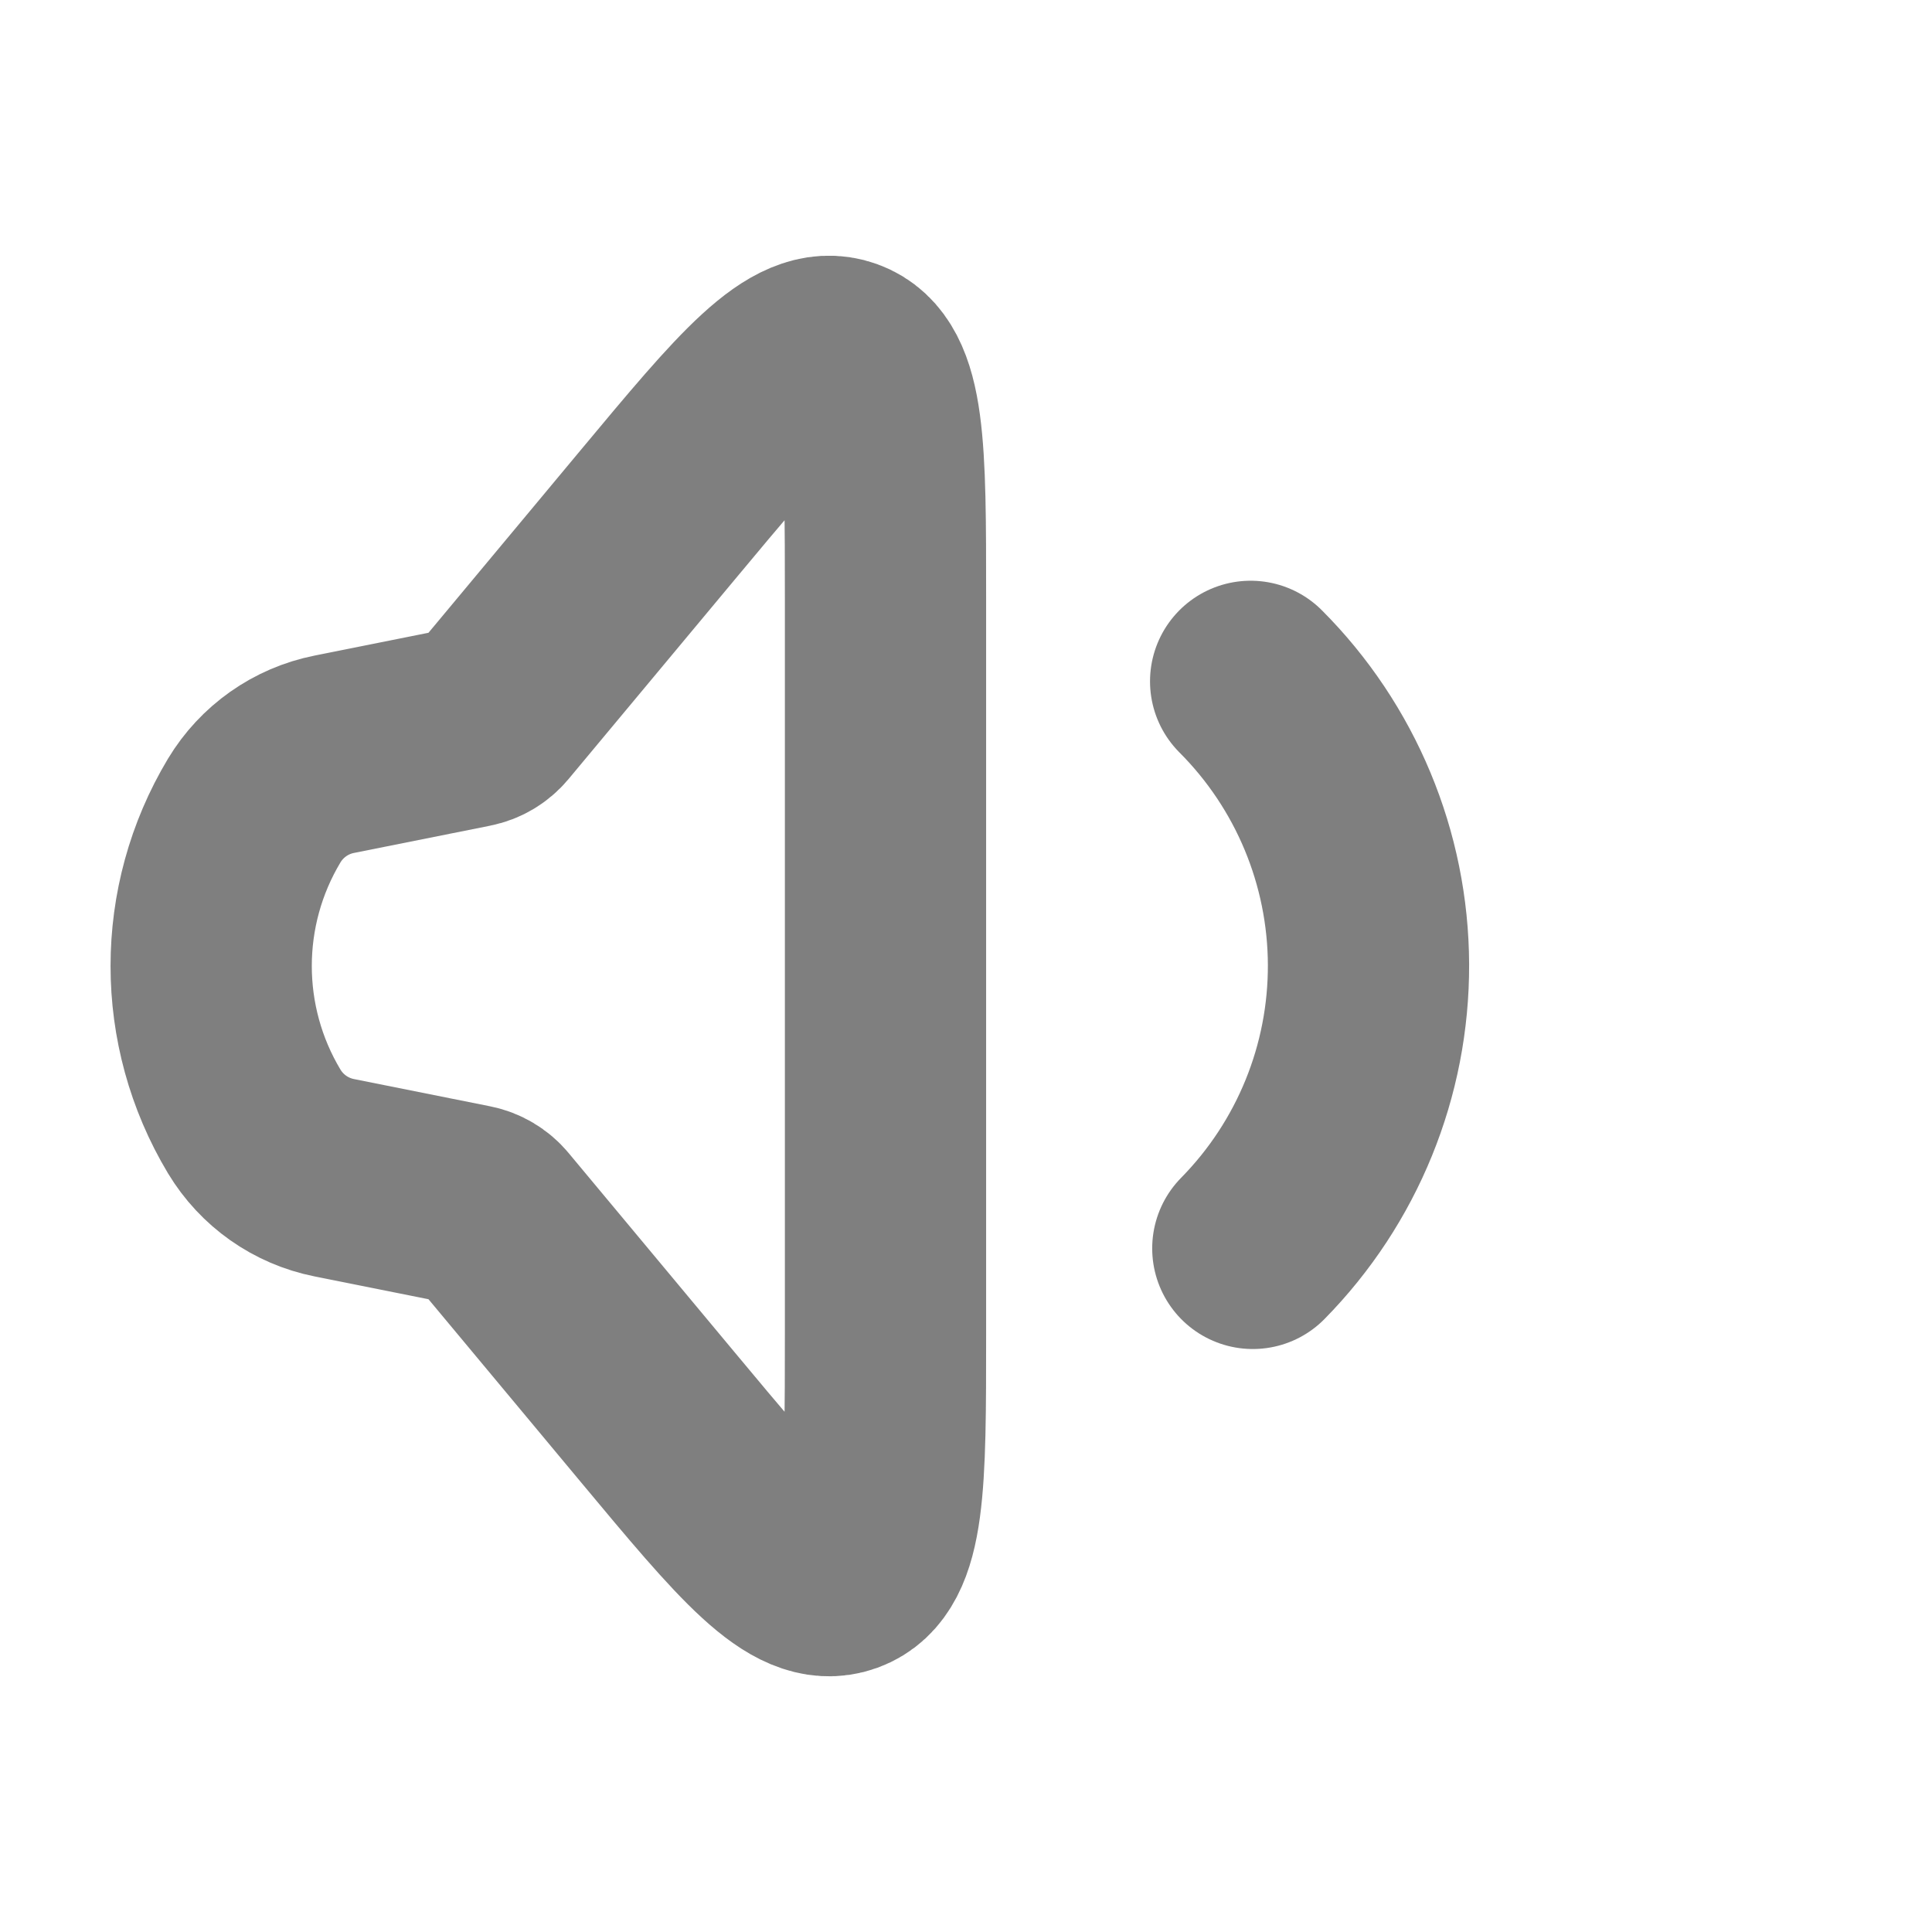
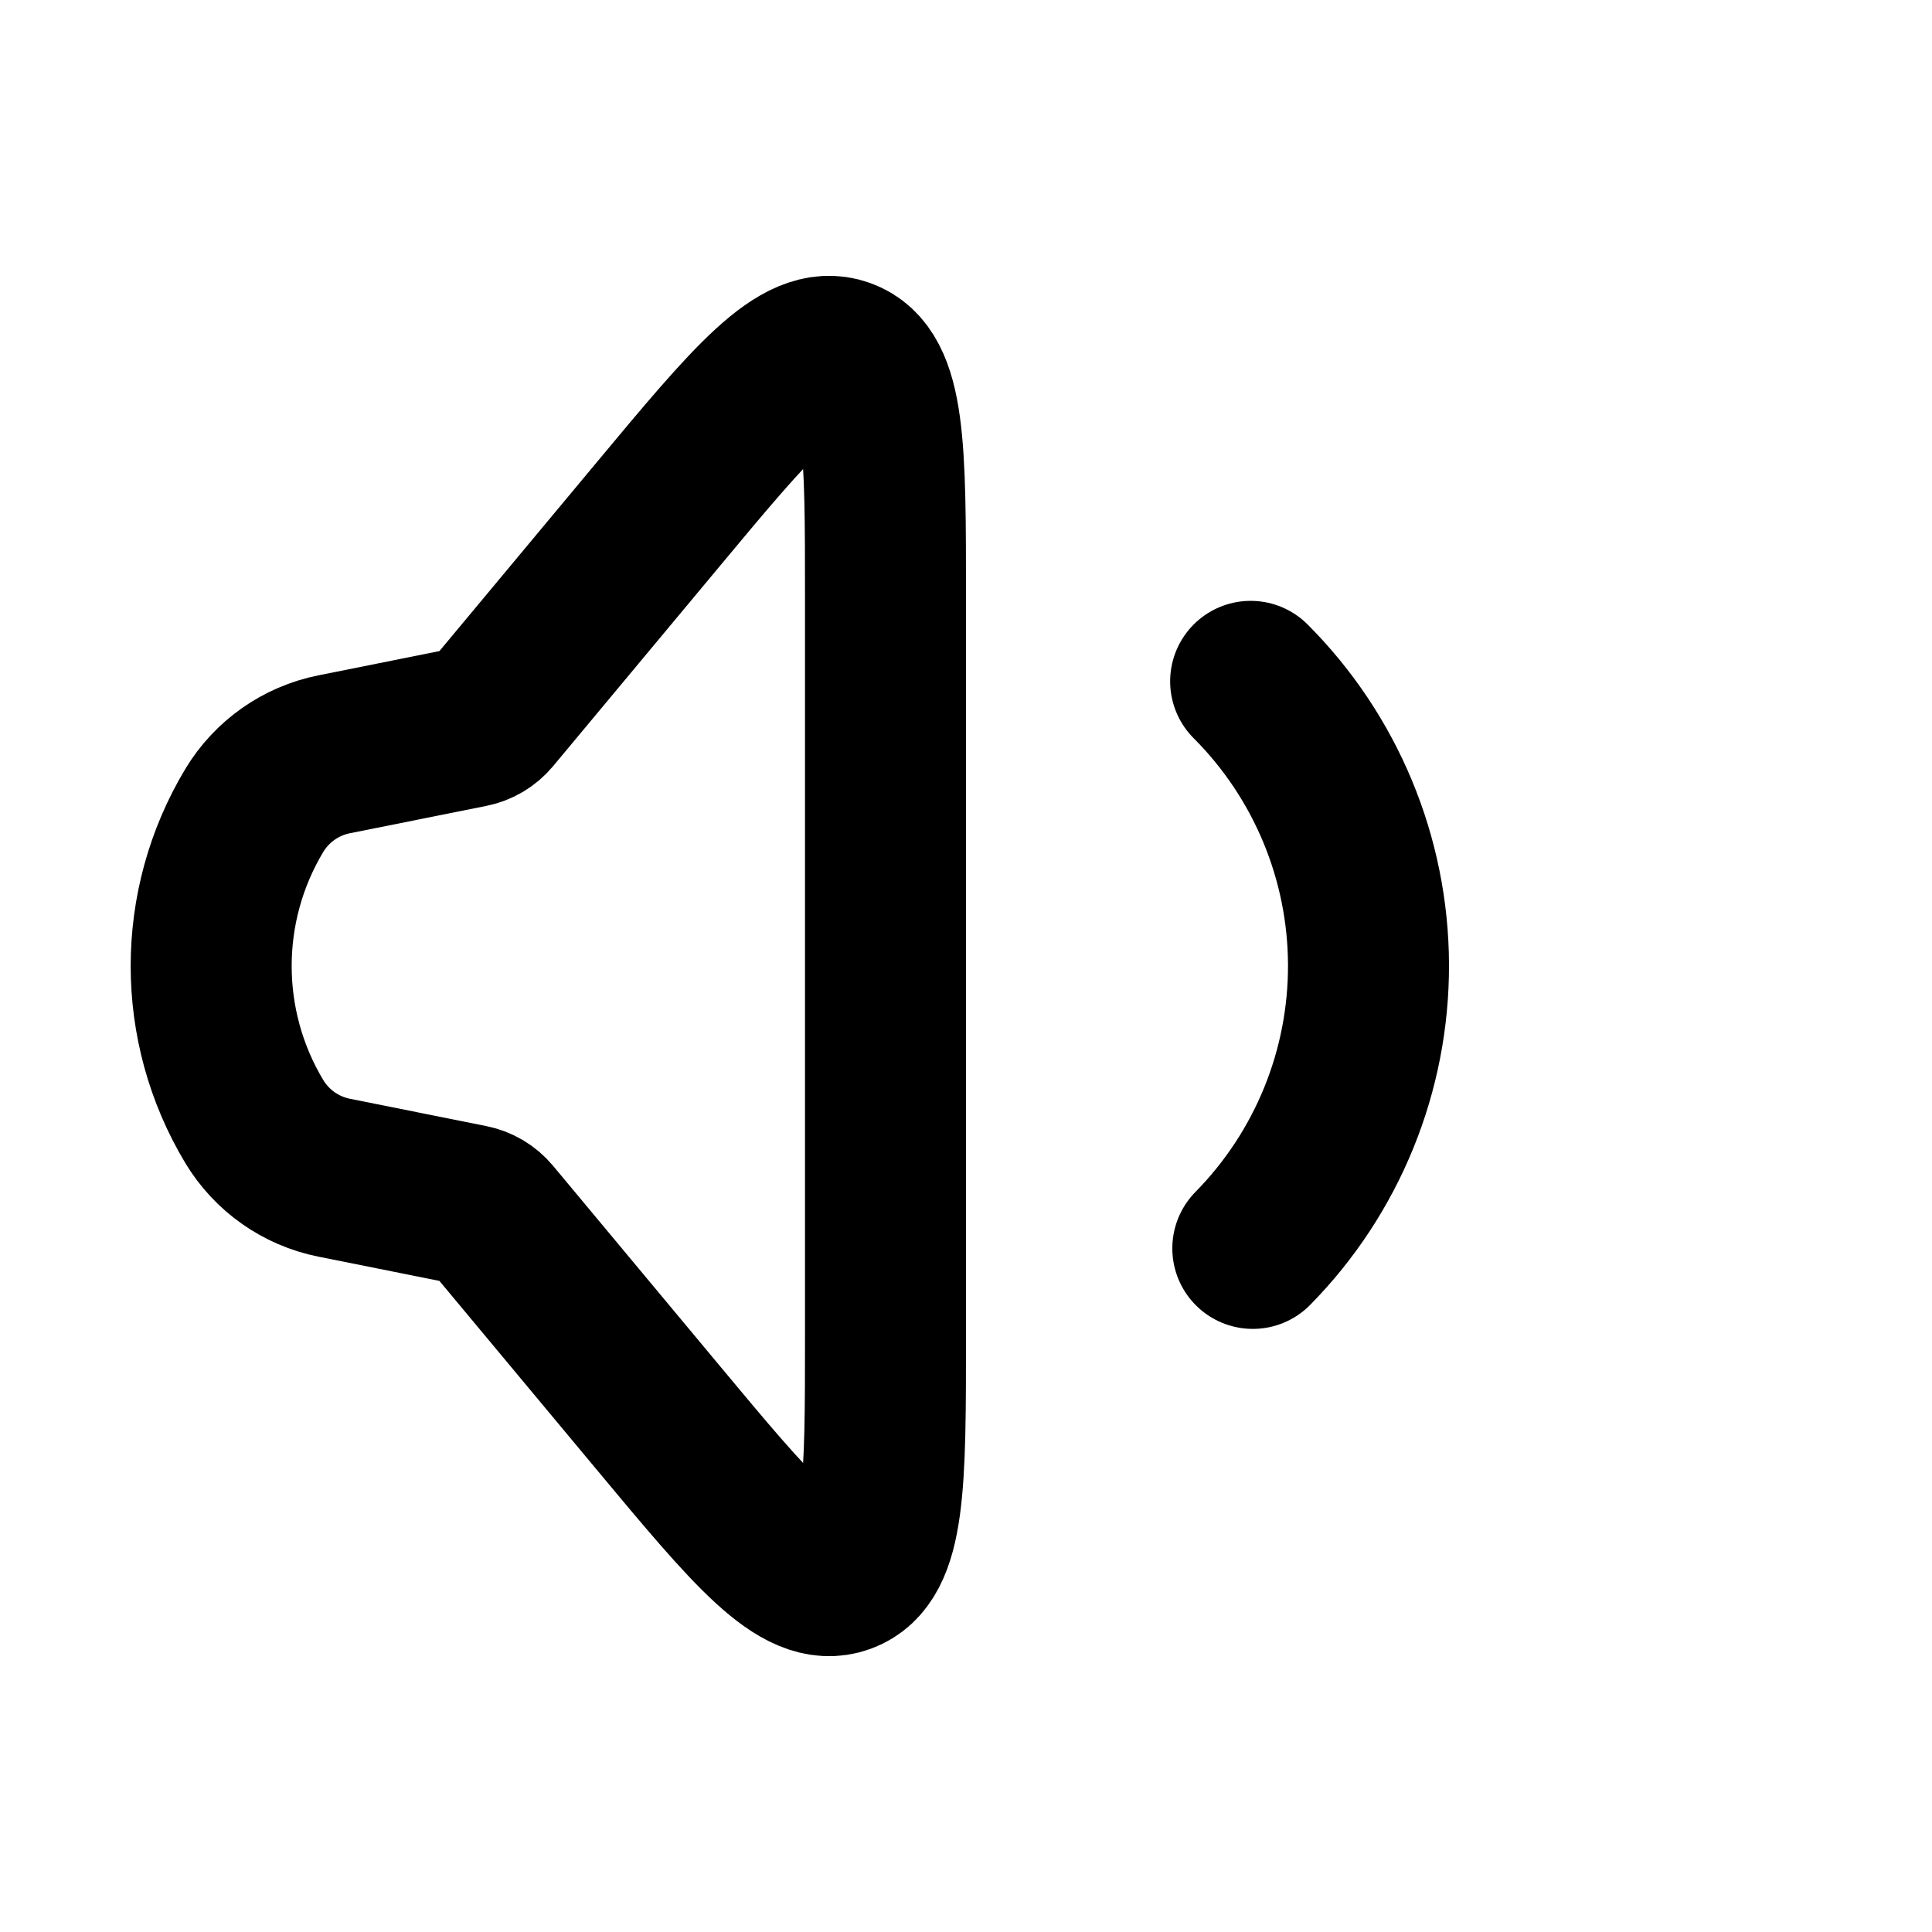
<svg xmlns="http://www.w3.org/2000/svg" width="24" height="24" viewBox="0 0 24 24" fill="none">
-   <path d="M3.158 13.931C2.445 12.742 2.445 11.258 3.158 10.069V10.069C3.376 9.707 3.736 9.453 4.151 9.37L5.844 9.031C5.945 9.011 6.036 8.957 6.102 8.878L8.171 6.395C9.353 4.976 9.945 4.266 10.472 4.457C11 4.648 11 5.572 11 7.419L11 16.581C11 18.428 11 19.352 10.472 19.543C9.945 19.734 9.353 19.024 8.171 17.605L6.102 15.122C6.036 15.043 5.945 14.989 5.844 14.969L4.151 14.63C3.736 14.547 3.376 14.293 3.158 13.931V13.931Z" stroke="currentColor" stroke-opacity="0.5" stroke-width="2.5" />
-   <path d="M15.536 8.464C16.468 9.397 16.995 10.661 17 11.98C17.005 13.3 16.489 14.567 15.563 15.508" stroke="currentColor" stroke-opacity="0.5" stroke-width="2.5" stroke-linecap="round" />
+   <path d="M3.158 13.931C2.445 12.742 2.445 11.258 3.158 10.069V10.069C3.376 9.707 3.736 9.453 4.151 9.37L5.844 9.031C5.945 9.011 6.036 8.957 6.102 8.878L8.171 6.395C9.353 4.976 9.945 4.266 10.472 4.457C11 4.648 11 5.572 11 7.419L11 16.581C11 18.428 11 19.352 10.472 19.543C9.945 19.734 9.353 19.024 8.171 17.605L6.102 15.122C6.036 15.043 5.945 14.989 5.844 14.969L4.151 14.63C3.736 14.547 3.376 14.293 3.158 13.931V13.931Z" stroke="currentColor" stroke-width="2" />
+   <path d="M15.536 8.464C16.468 9.397 16.995 10.661 17 11.98C17.005 13.3 16.489 14.567 15.563 15.508" stroke="currentColor" stroke-width="2" stroke-linecap="round" />
</svg>
